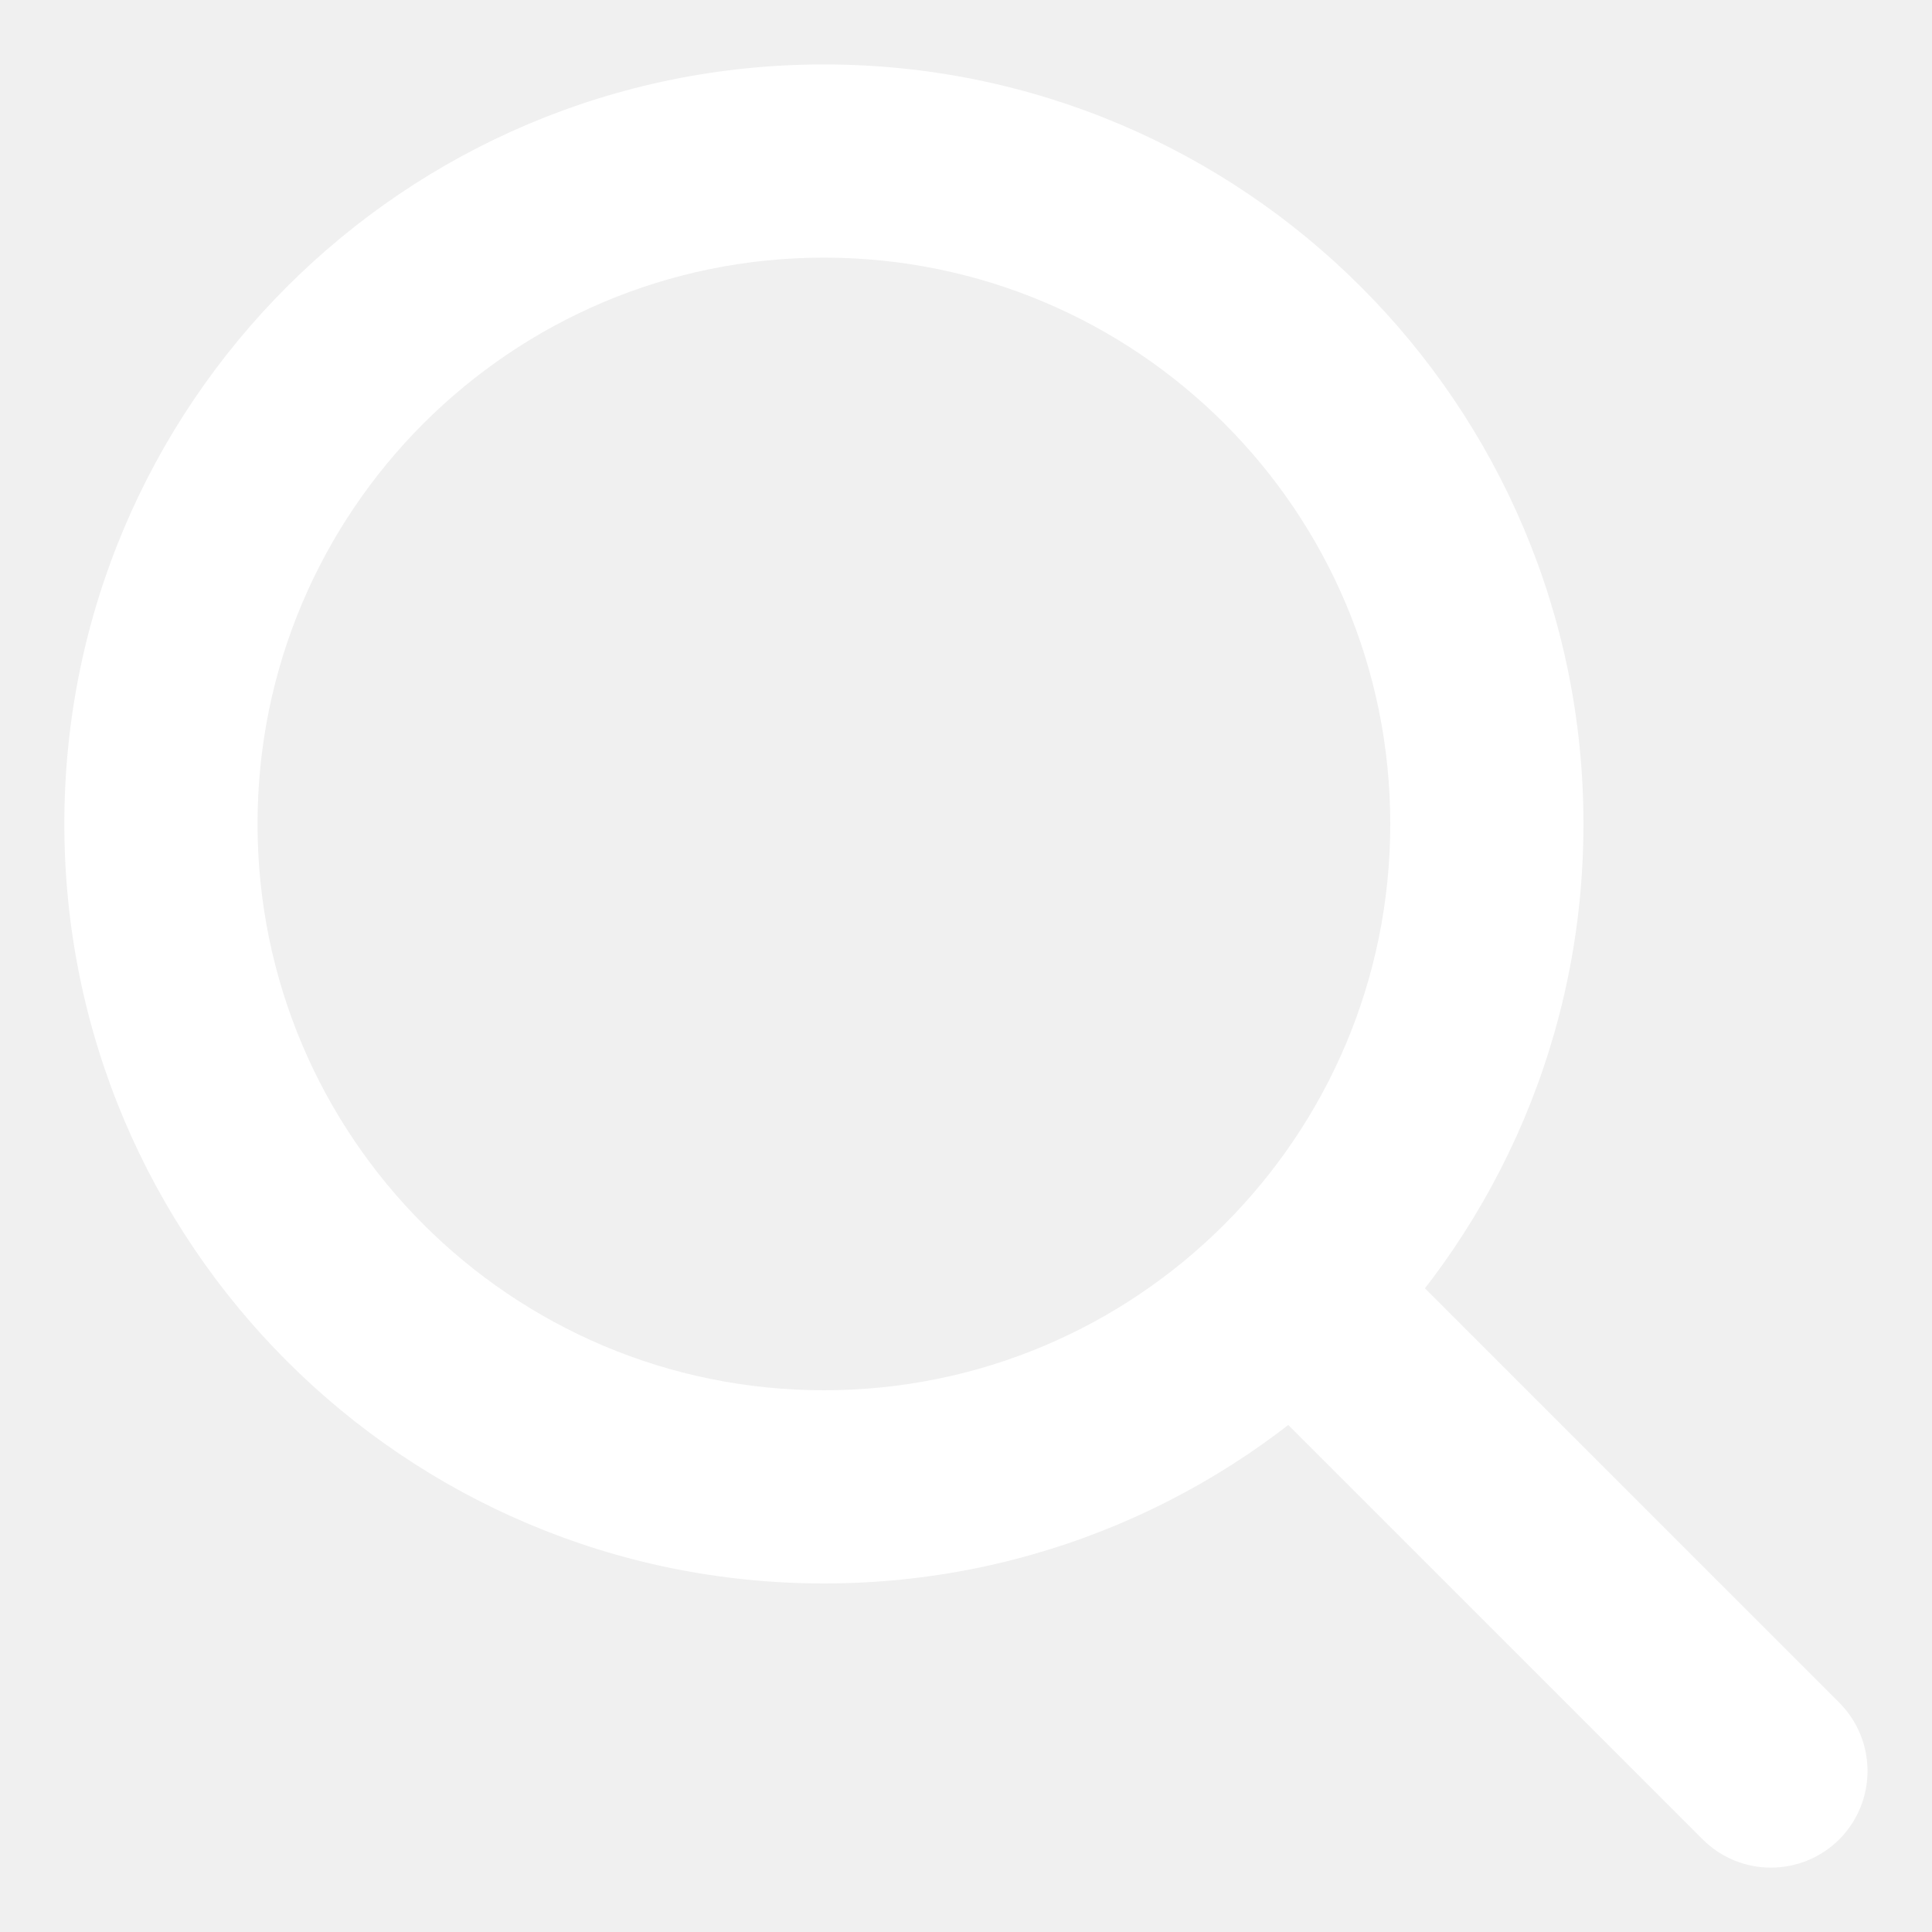
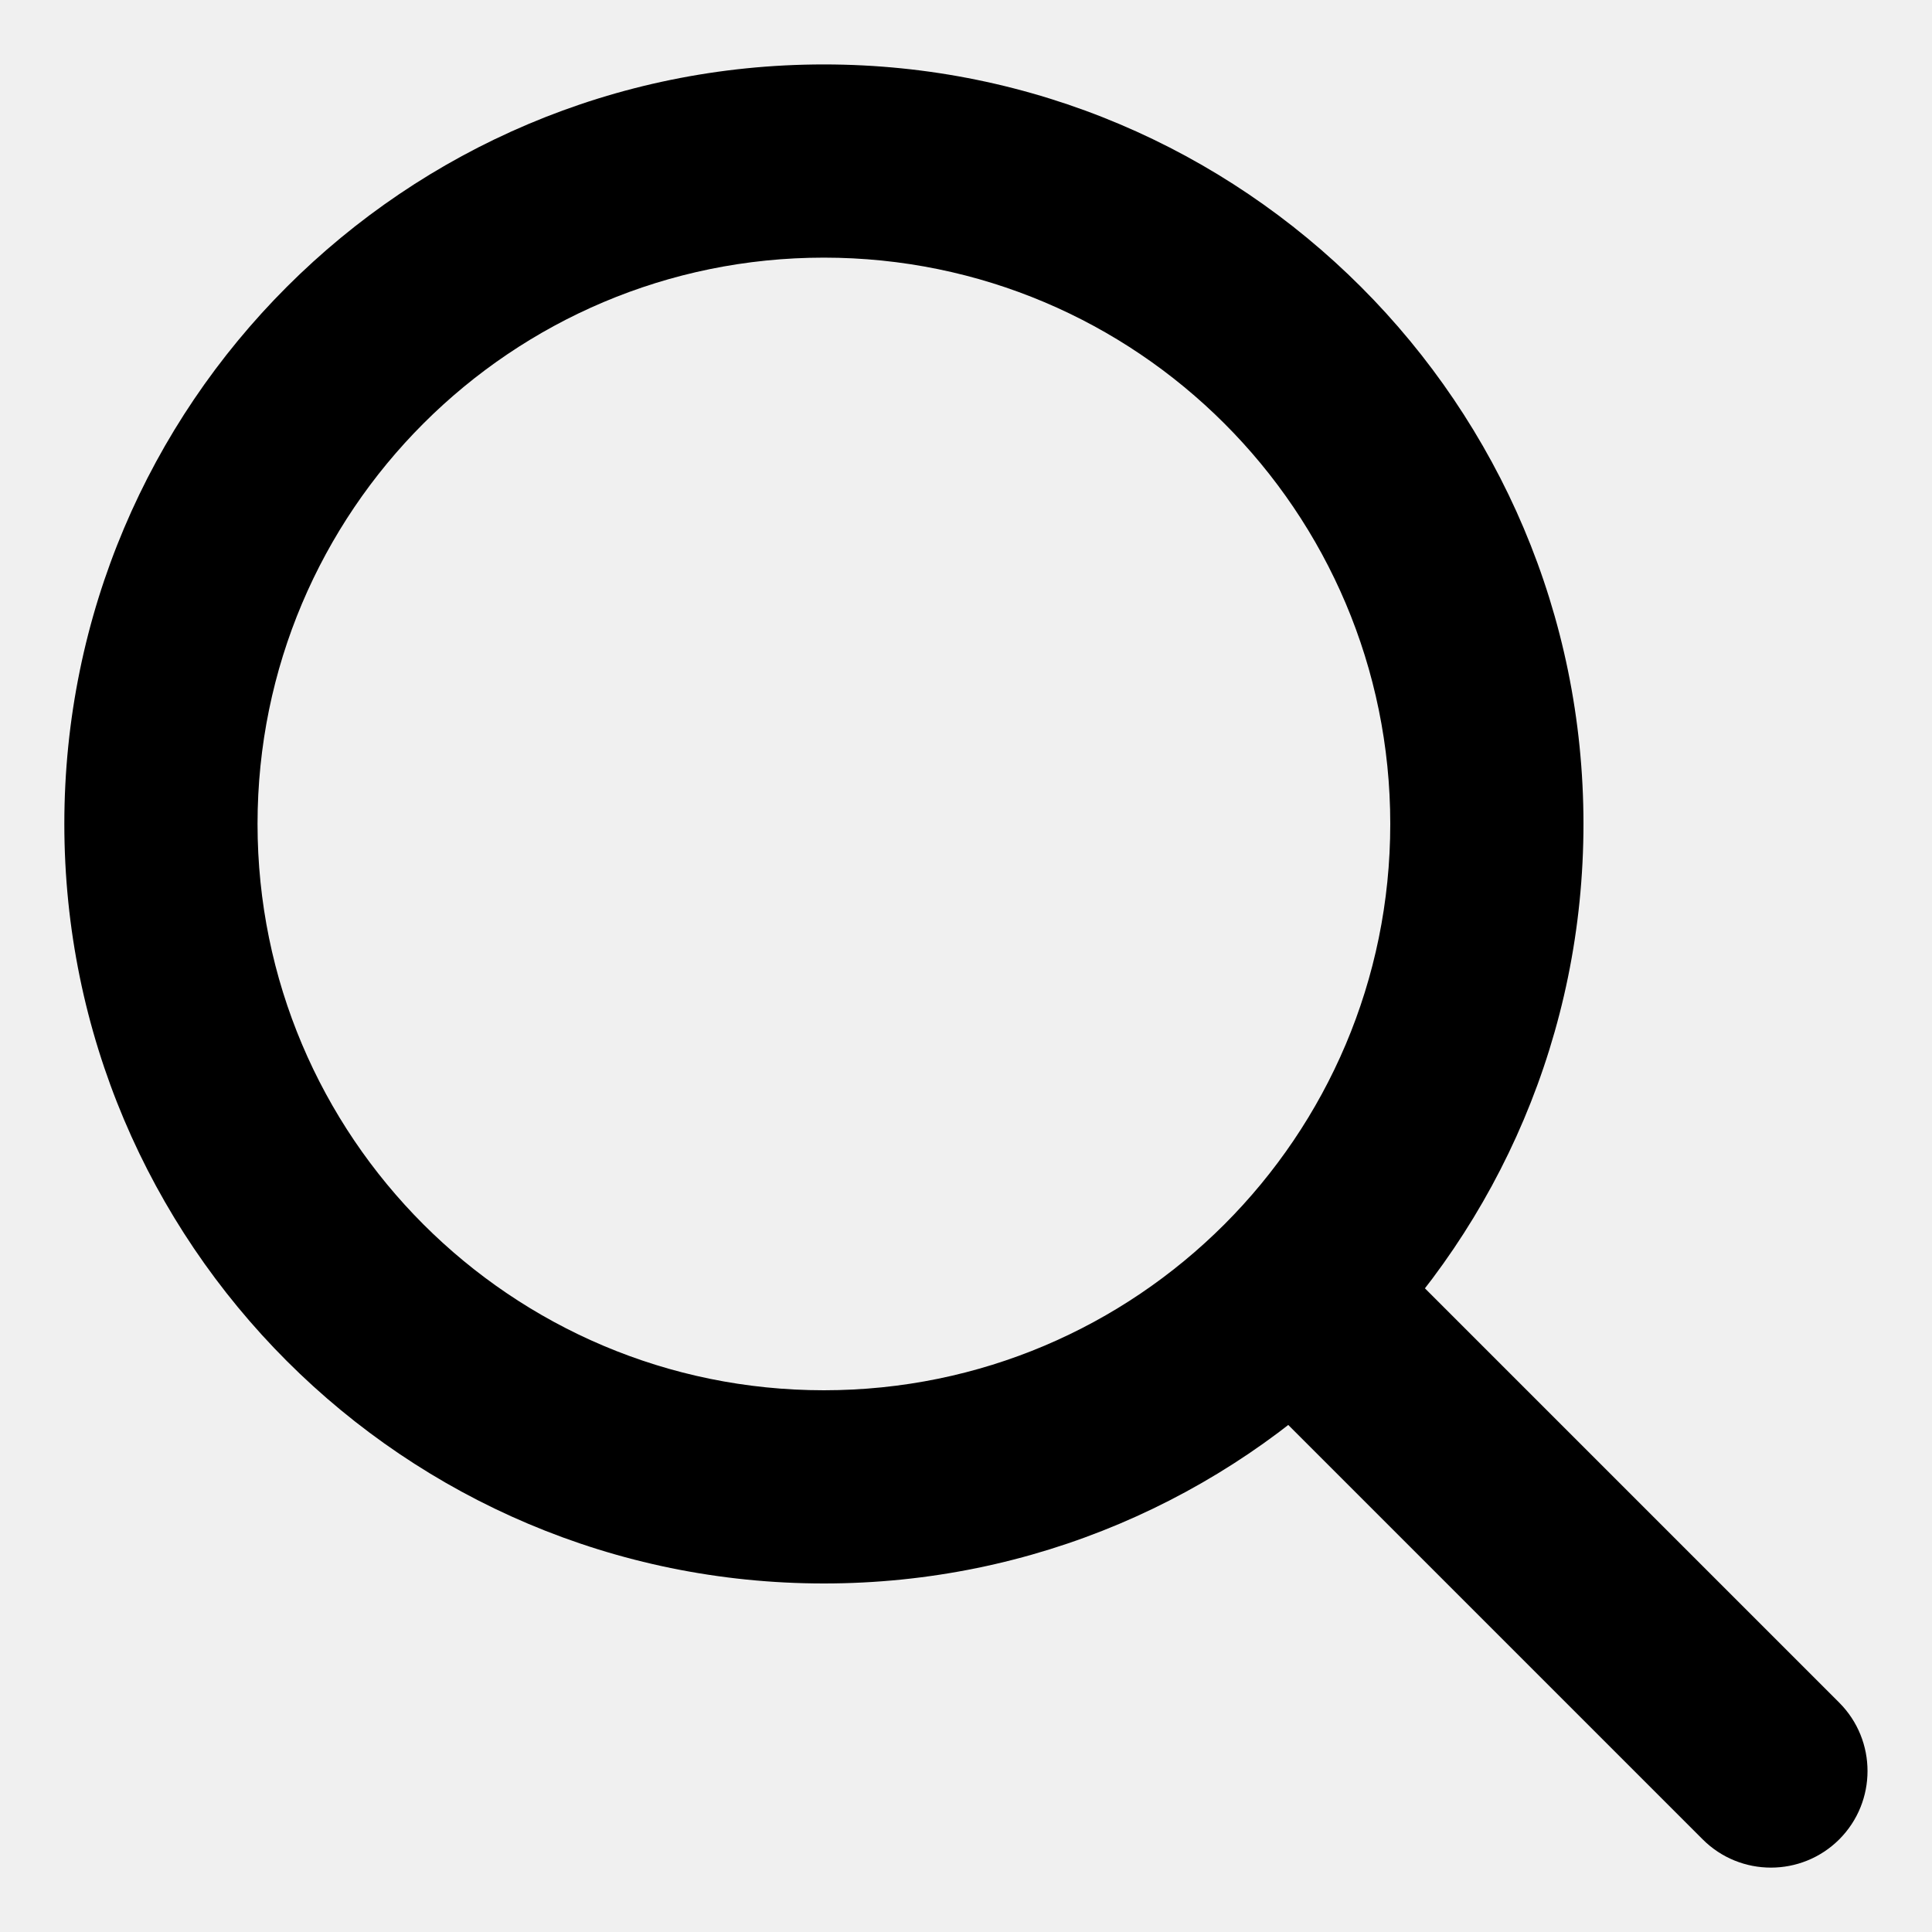
<svg xmlns="http://www.w3.org/2000/svg" width="20" height="20" viewBox="0 0 20 20" fill="none">
-   <g clip-path="url(#clip0_157_1116)">
-     <path d="M17.626 19.041C18.016 19.431 18.649 19.431 19.04 19.041C19.43 18.65 19.43 18.017 19.04 17.626L17.626 19.041ZM14.392 8.529C14.392 11.767 11.767 14.392 8.529 14.392V16.392C12.871 16.392 16.392 12.872 16.392 8.529H14.392ZM8.529 14.392C5.291 14.392 2.666 11.767 2.666 8.529H0.666C0.666 12.872 4.186 16.392 8.529 16.392V14.392ZM2.666 8.529C2.666 5.292 5.291 2.667 8.529 2.667V0.667C4.186 0.667 0.666 4.187 0.666 8.529H2.666ZM8.529 2.667C11.767 2.667 14.392 5.292 14.392 8.529H16.392C16.392 4.187 12.871 0.667 8.529 0.667V2.667ZM12.724 14.139L17.626 19.041L19.04 17.626L14.138 12.724L12.724 14.139Z" fill="white" />
+   <g>
+     <path d="M17.626 19.041C18.016 19.431 18.649 19.431 19.04 19.041C19.43 18.65 19.43 18.017 19.04 17.626L17.626 19.041ZM14.392 8.529C14.392 11.767 11.767 14.392 8.529 14.392V16.392C12.871 16.392 16.392 12.872 16.392 8.529H14.392ZM8.529 14.392C5.291 14.392 2.666 11.767 2.666 8.529H0.666C0.666 12.872 4.186 16.392 8.529 16.392V14.392ZM2.666 8.529C2.666 5.292 5.291 2.667 8.529 2.667V0.667C4.186 0.667 0.666 4.187 0.666 8.529H2.666ZM8.529 2.667C11.767 2.667 14.392 5.292 14.392 8.529H16.392C16.392 4.187 12.871 0.667 8.529 0.667V2.667ZM12.724 14.139L17.626 19.041L19.04 17.626L14.138 12.724L12.724 14.139Z" fill="currentColor" />
  </g>
-   <defs>
-     <clipPath id="clip0_157_1116">
-       <rect width="20" height="20" fill="white" />
-     </clipPath>
-   </defs>
</svg>
